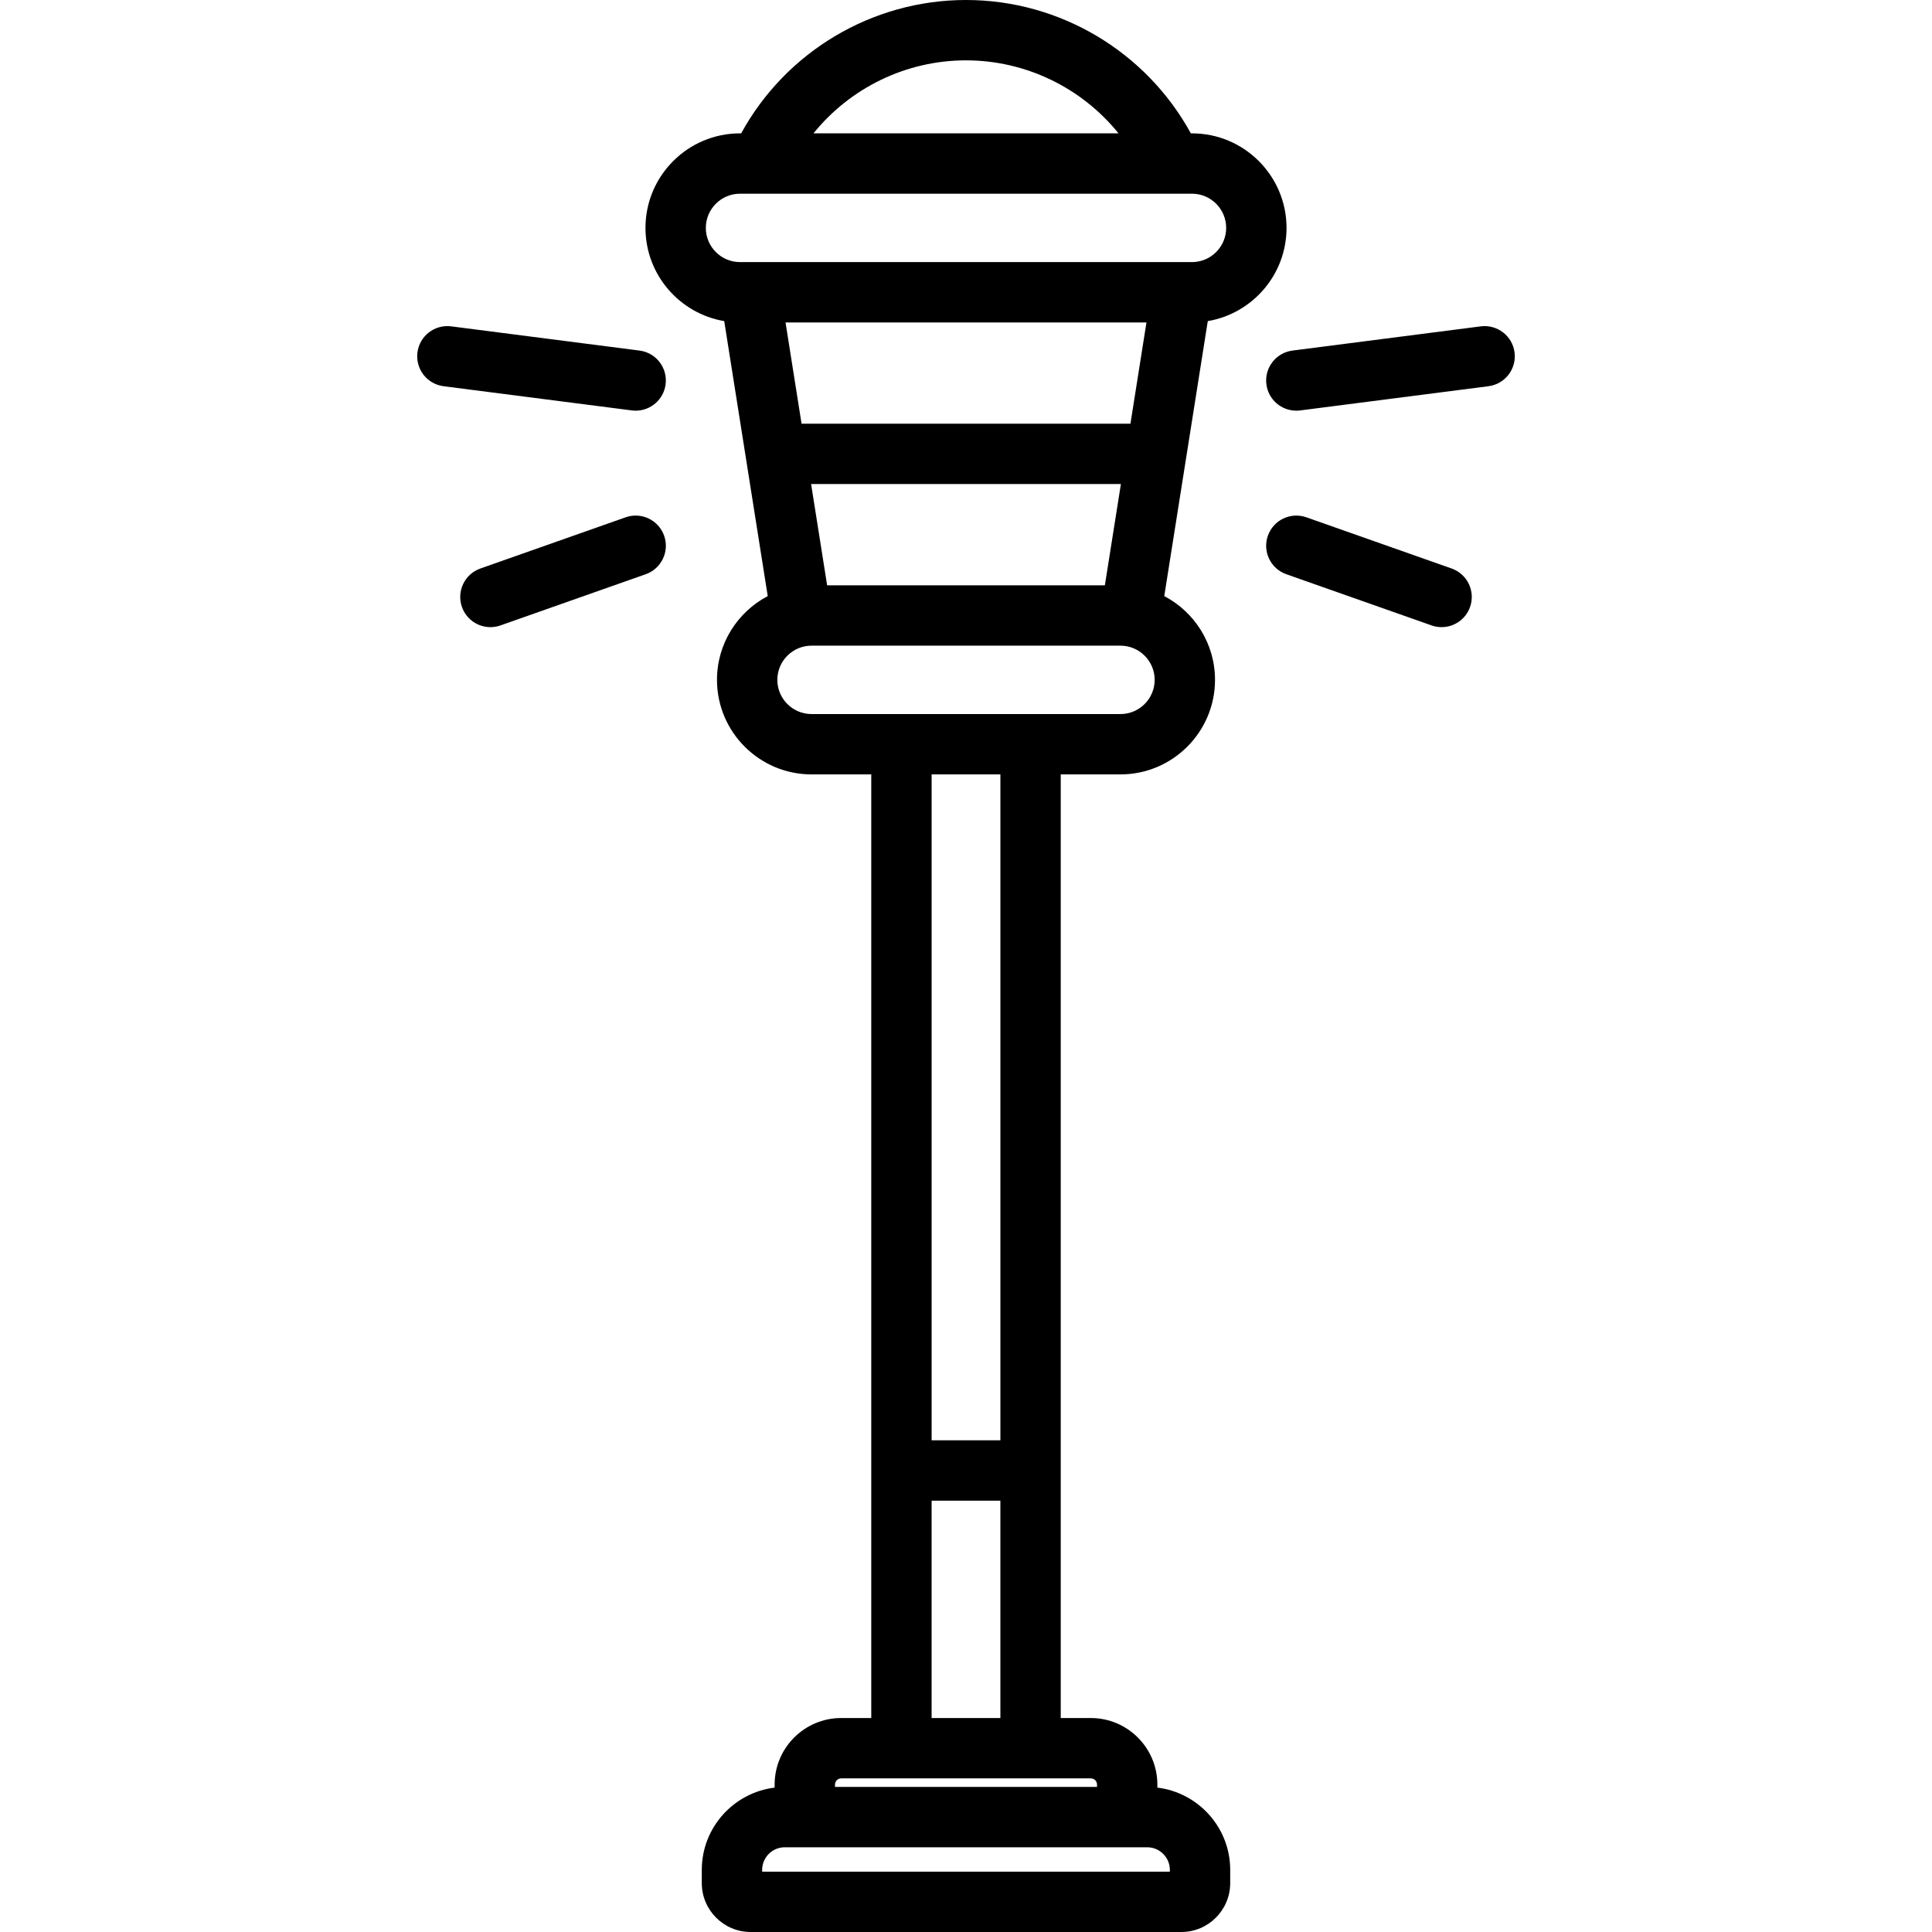
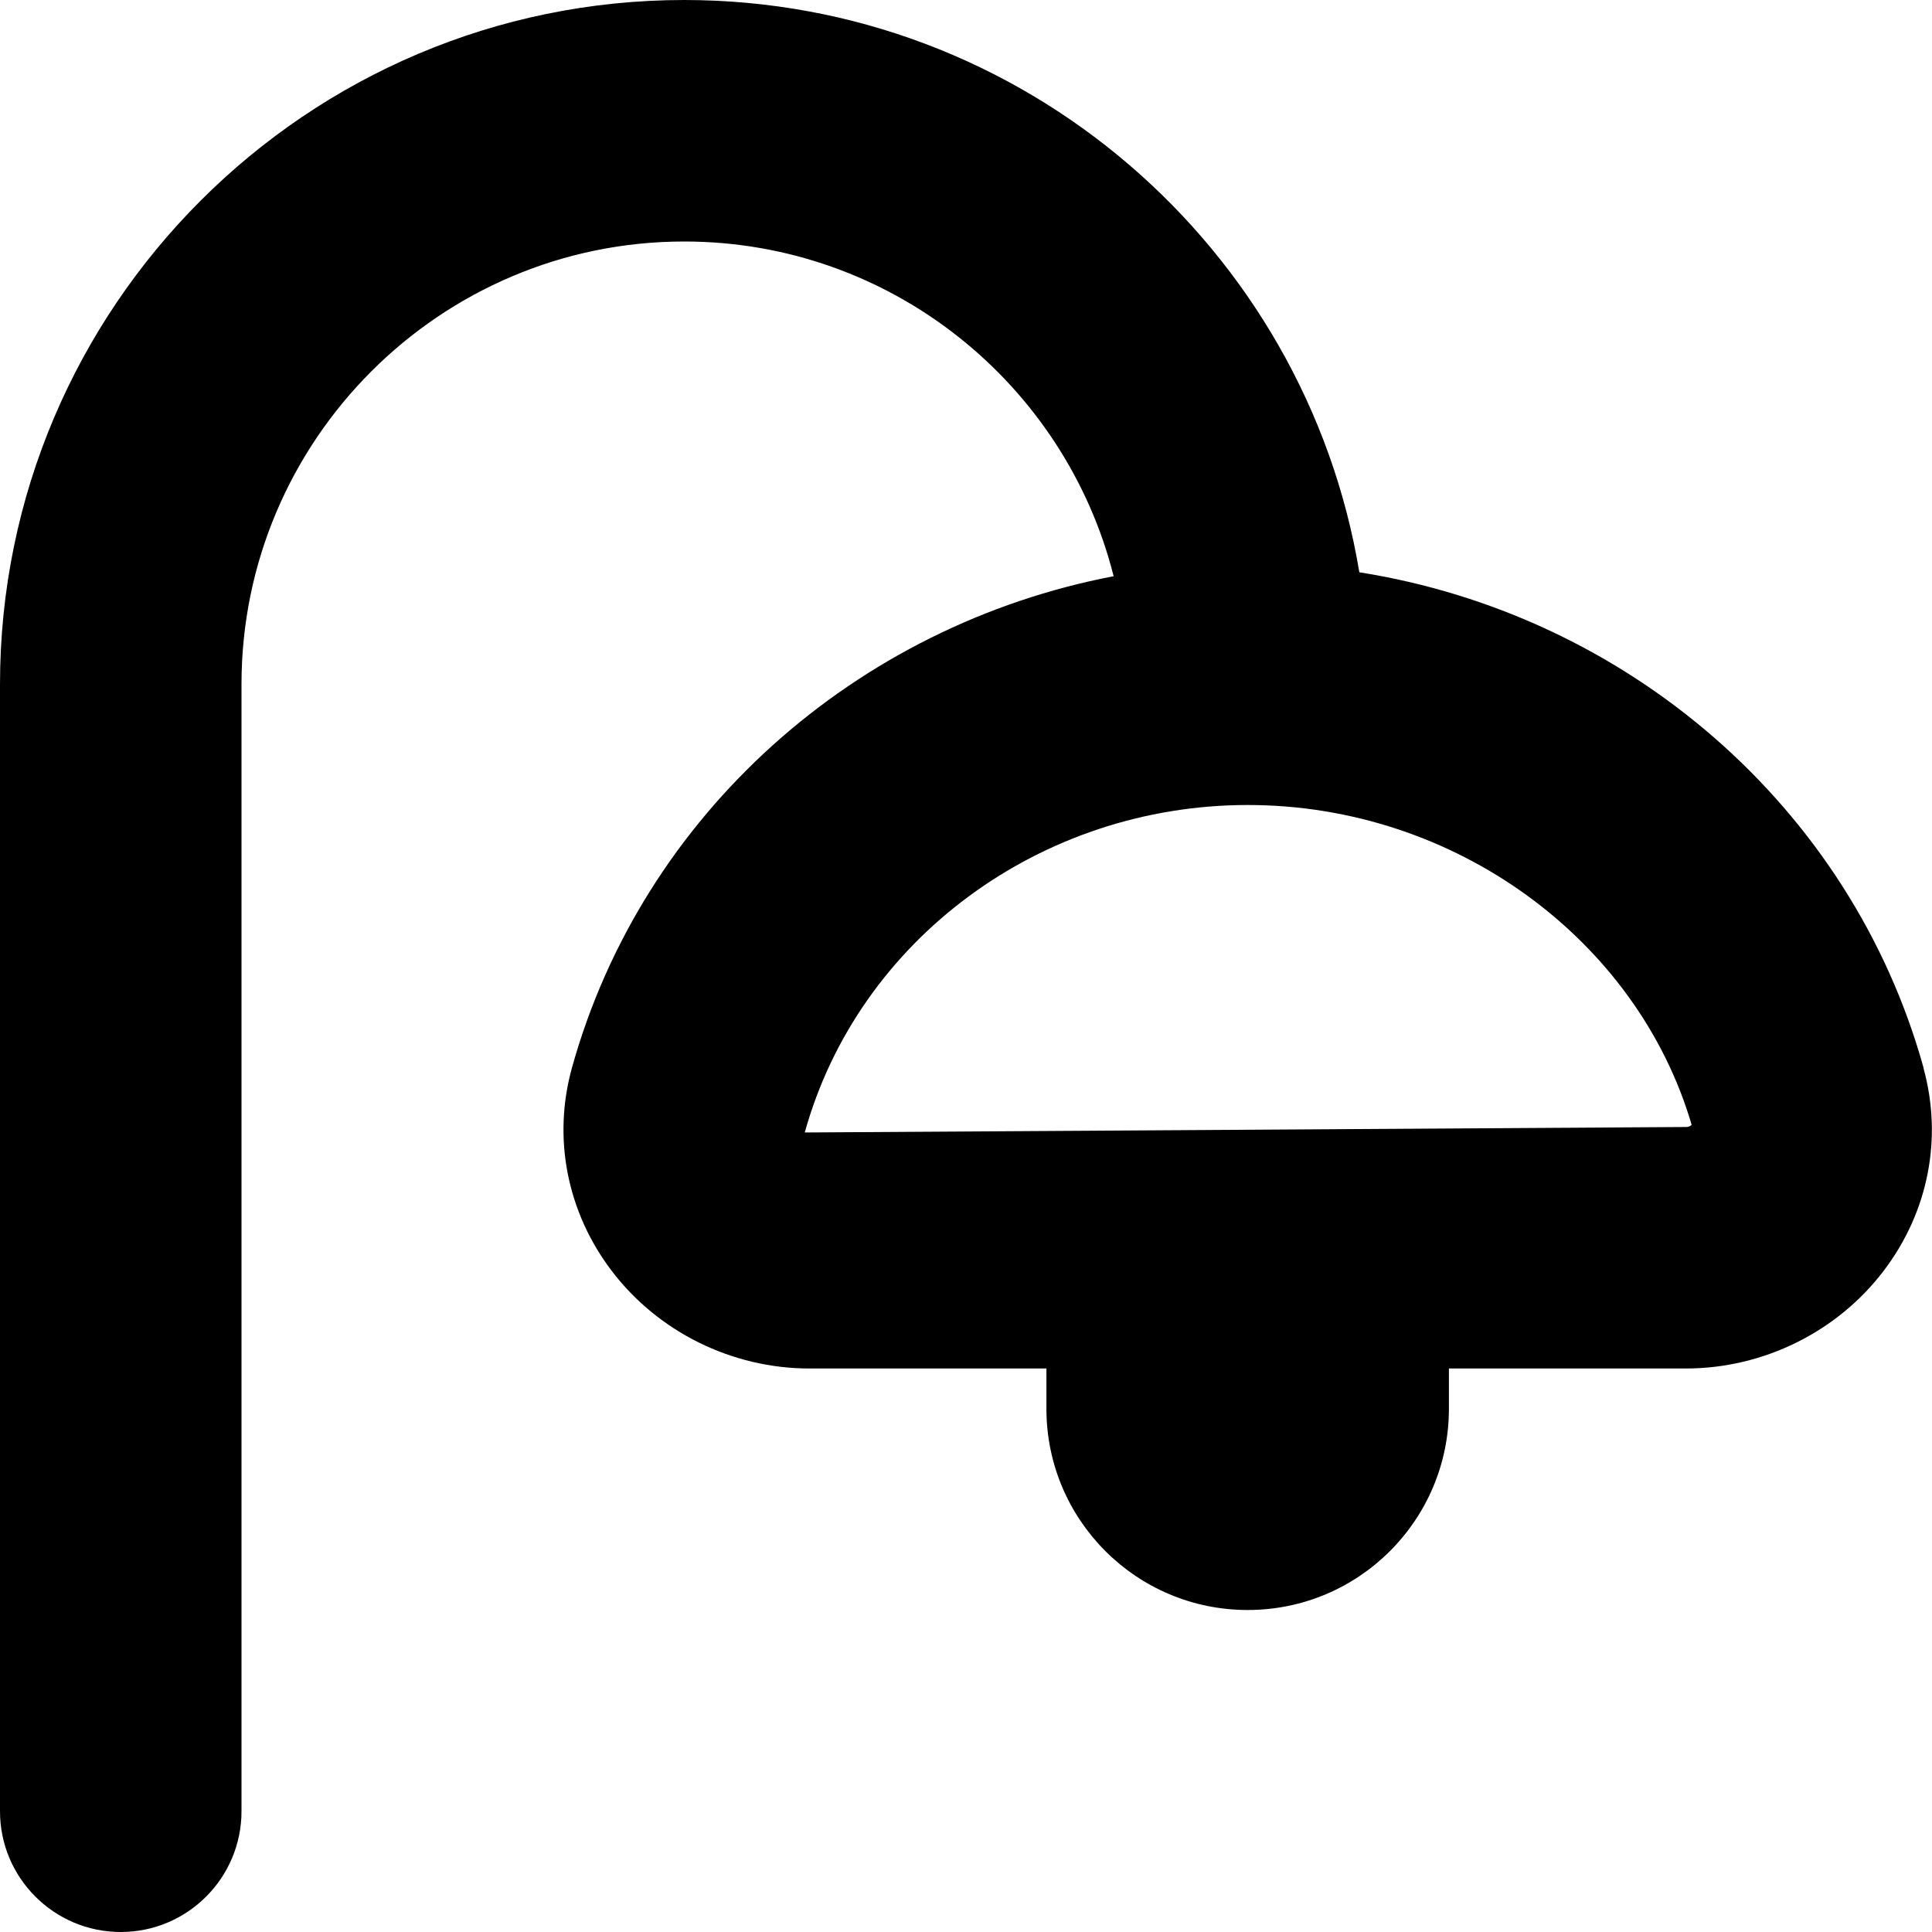
- <svg xmlns="http://www.w3.org/2000/svg" fill="#000000" height="800px" width="800px" version="1.1" id="Layer_1" viewBox="0 0 512 512" xml:space="preserve">
-   <g>
-     <g>
-       <g>
-         <path d="M169.48,92.904l-49.901-6.417c-4.387-0.561-8.388,2.531-8.952,6.911c-0.563,4.38,2.531,8.388,6.911,8.952l49.901,6.417     c0.347,0.044,0.69,0.066,1.03,0.066c3.962,0,7.403-2.944,7.922-6.978C176.955,97.475,173.86,93.468,169.48,92.904z" />
-         <path d="M165.801,137.091l-38.496,13.568c-4.166,1.468-6.352,6.035-4.883,10.201c1.158,3.286,4.245,5.341,7.543,5.341     c0.882,0,1.779-0.147,2.658-0.456l38.496-13.568c4.166-1.468,6.352-6.035,4.885-10.201     C174.534,137.809,169.968,135.622,165.801,137.091z" />
-         <path d="M401.373,93.399c-0.563-4.381-4.578-7.467-8.951-6.912l-49.902,6.417c-4.38,0.563-7.476,4.571-6.912,8.952     c0.518,4.035,3.959,6.978,7.921,6.978c0.34,0,0.685-0.022,1.03-0.066l49.902-6.417     C398.842,101.788,401.937,97.781,401.373,93.399z" />
-         <path d="M384.697,150.659l-38.497-13.568c-4.168-1.468-8.734,0.72-10.2,4.883c-1.468,4.166,0.719,8.733,4.883,10.201     l38.497,13.568c0.88,0.309,1.776,0.456,2.658,0.456c3.297,0,6.384-2.055,7.542-5.341     C391.049,156.694,388.862,152.127,384.697,150.659z" />
-         <path d="M340.944,60.396c0-13.817-11.241-25.057-25.057-25.057h-0.303C303.753,13.714,280.9,0,256.001,0     c-24.909,0-47.752,13.712-59.582,35.339h-0.304c-13.817,0-25.057,11.241-25.057,25.057c0,12.389,9.041,22.701,20.869,24.701     l11.531,72.876c-7.986,4.194-13.449,12.566-13.449,22.195c0,13.817,11.241,25.057,25.057,25.057h15.828v250.07h-7.975     c-9.722,0-17.633,7.91-17.633,17.632v0.807c-10.861,1.33-19.305,10.592-19.305,21.806v3.508c0,7.141,5.81,12.951,12.952,12.951     h114.134c7.141,0,12.951-5.81,12.951-12.951v-3.508c0-11.215-8.445-20.478-19.305-21.806v-0.807     c0-9.722-7.911-17.632-17.633-17.632h-7.975v-250.07h15.829c13.817,0,25.057-11.241,25.057-25.057     c0-9.629-5.462-18.002-13.449-22.195l11.533-72.877C331.904,83.096,340.944,72.785,340.944,60.396z M256.001,15.994     c15.894,0,30.697,7.309,40.415,19.345h-80.831C225.301,23.302,240.101,15.994,256.001,15.994z M304.032,489.548     c3.304,0,5.992,2.689,5.992,5.993v0.465H201.977v-0.465c0-3.304,2.688-5.993,5.993-5.993H304.032z M289.081,471.29     c0.904,0,1.639,0.735,1.639,1.638v0.626h-69.438v-0.626c0-0.903,0.735-1.638,1.639-1.638H289.081z M265.112,397.692v57.604     h-18.225v-57.604H265.112z M246.889,381.698V205.226h18.225v176.472H246.889z M296.935,189.232h-81.869     c-4.998,0-9.063-4.066-9.063-9.063c0-4.998,4.066-9.063,9.063-9.063h81.869c4.998,0,9.063,4.066,9.063,9.063     C305.998,185.166,301.932,189.232,296.935,189.232z M212.422,112.285l-4.246-26.832h95.649l-4.246,26.832H212.422z      M297.049,128.279l-4.247,26.833h-73.604l-4.246-26.833H297.049z M196.114,69.46c-4.998,0-9.063-4.066-9.063-9.063     s4.066-9.063,9.063-9.063h119.771c4.997,0,9.063,4.066,9.063,9.063s-4.067,9.063-9.063,9.063H196.114z" />
-       </g>
-     </g>
-   </g>
+ <svg xmlns="http://www.w3.org/2000/svg" id="Layer_1" data-name="Layer 1" viewBox="0 0 24 24">
+   <path d="m23.895,13.264c-.903-3.245-3.685-5.629-7.009-6.155C16.22,3.082,12.713,0,8.5,0,3.813,0,0,3.813,0,8.5v14c0,.828.672,1.5,1.5,1.5s1.5-.672,1.5-1.5v-14c0-3.032,2.468-5.5,5.5-5.5,2.569,0,4.733,1.772,5.334,4.158-3.199.612-5.851,2.952-6.729,6.106-.242.872-.062,1.791.493,2.522.577.76,1.496,1.214,2.457,1.214h2.944v.5c0,1.381,1.119,2.5,2.5,2.5s2.5-1.119,2.5-2.5v-.5h2.944c.961,0,1.88-.454,2.457-1.214.556-.731.735-1.65.493-2.522Zm-2.95.736l-10.948.068c.666-2.396,2.93-4.068,5.504-4.068s4.838,1.673,5.513,3.972c0,0-.021.028-.068.028Z" />
</svg>
